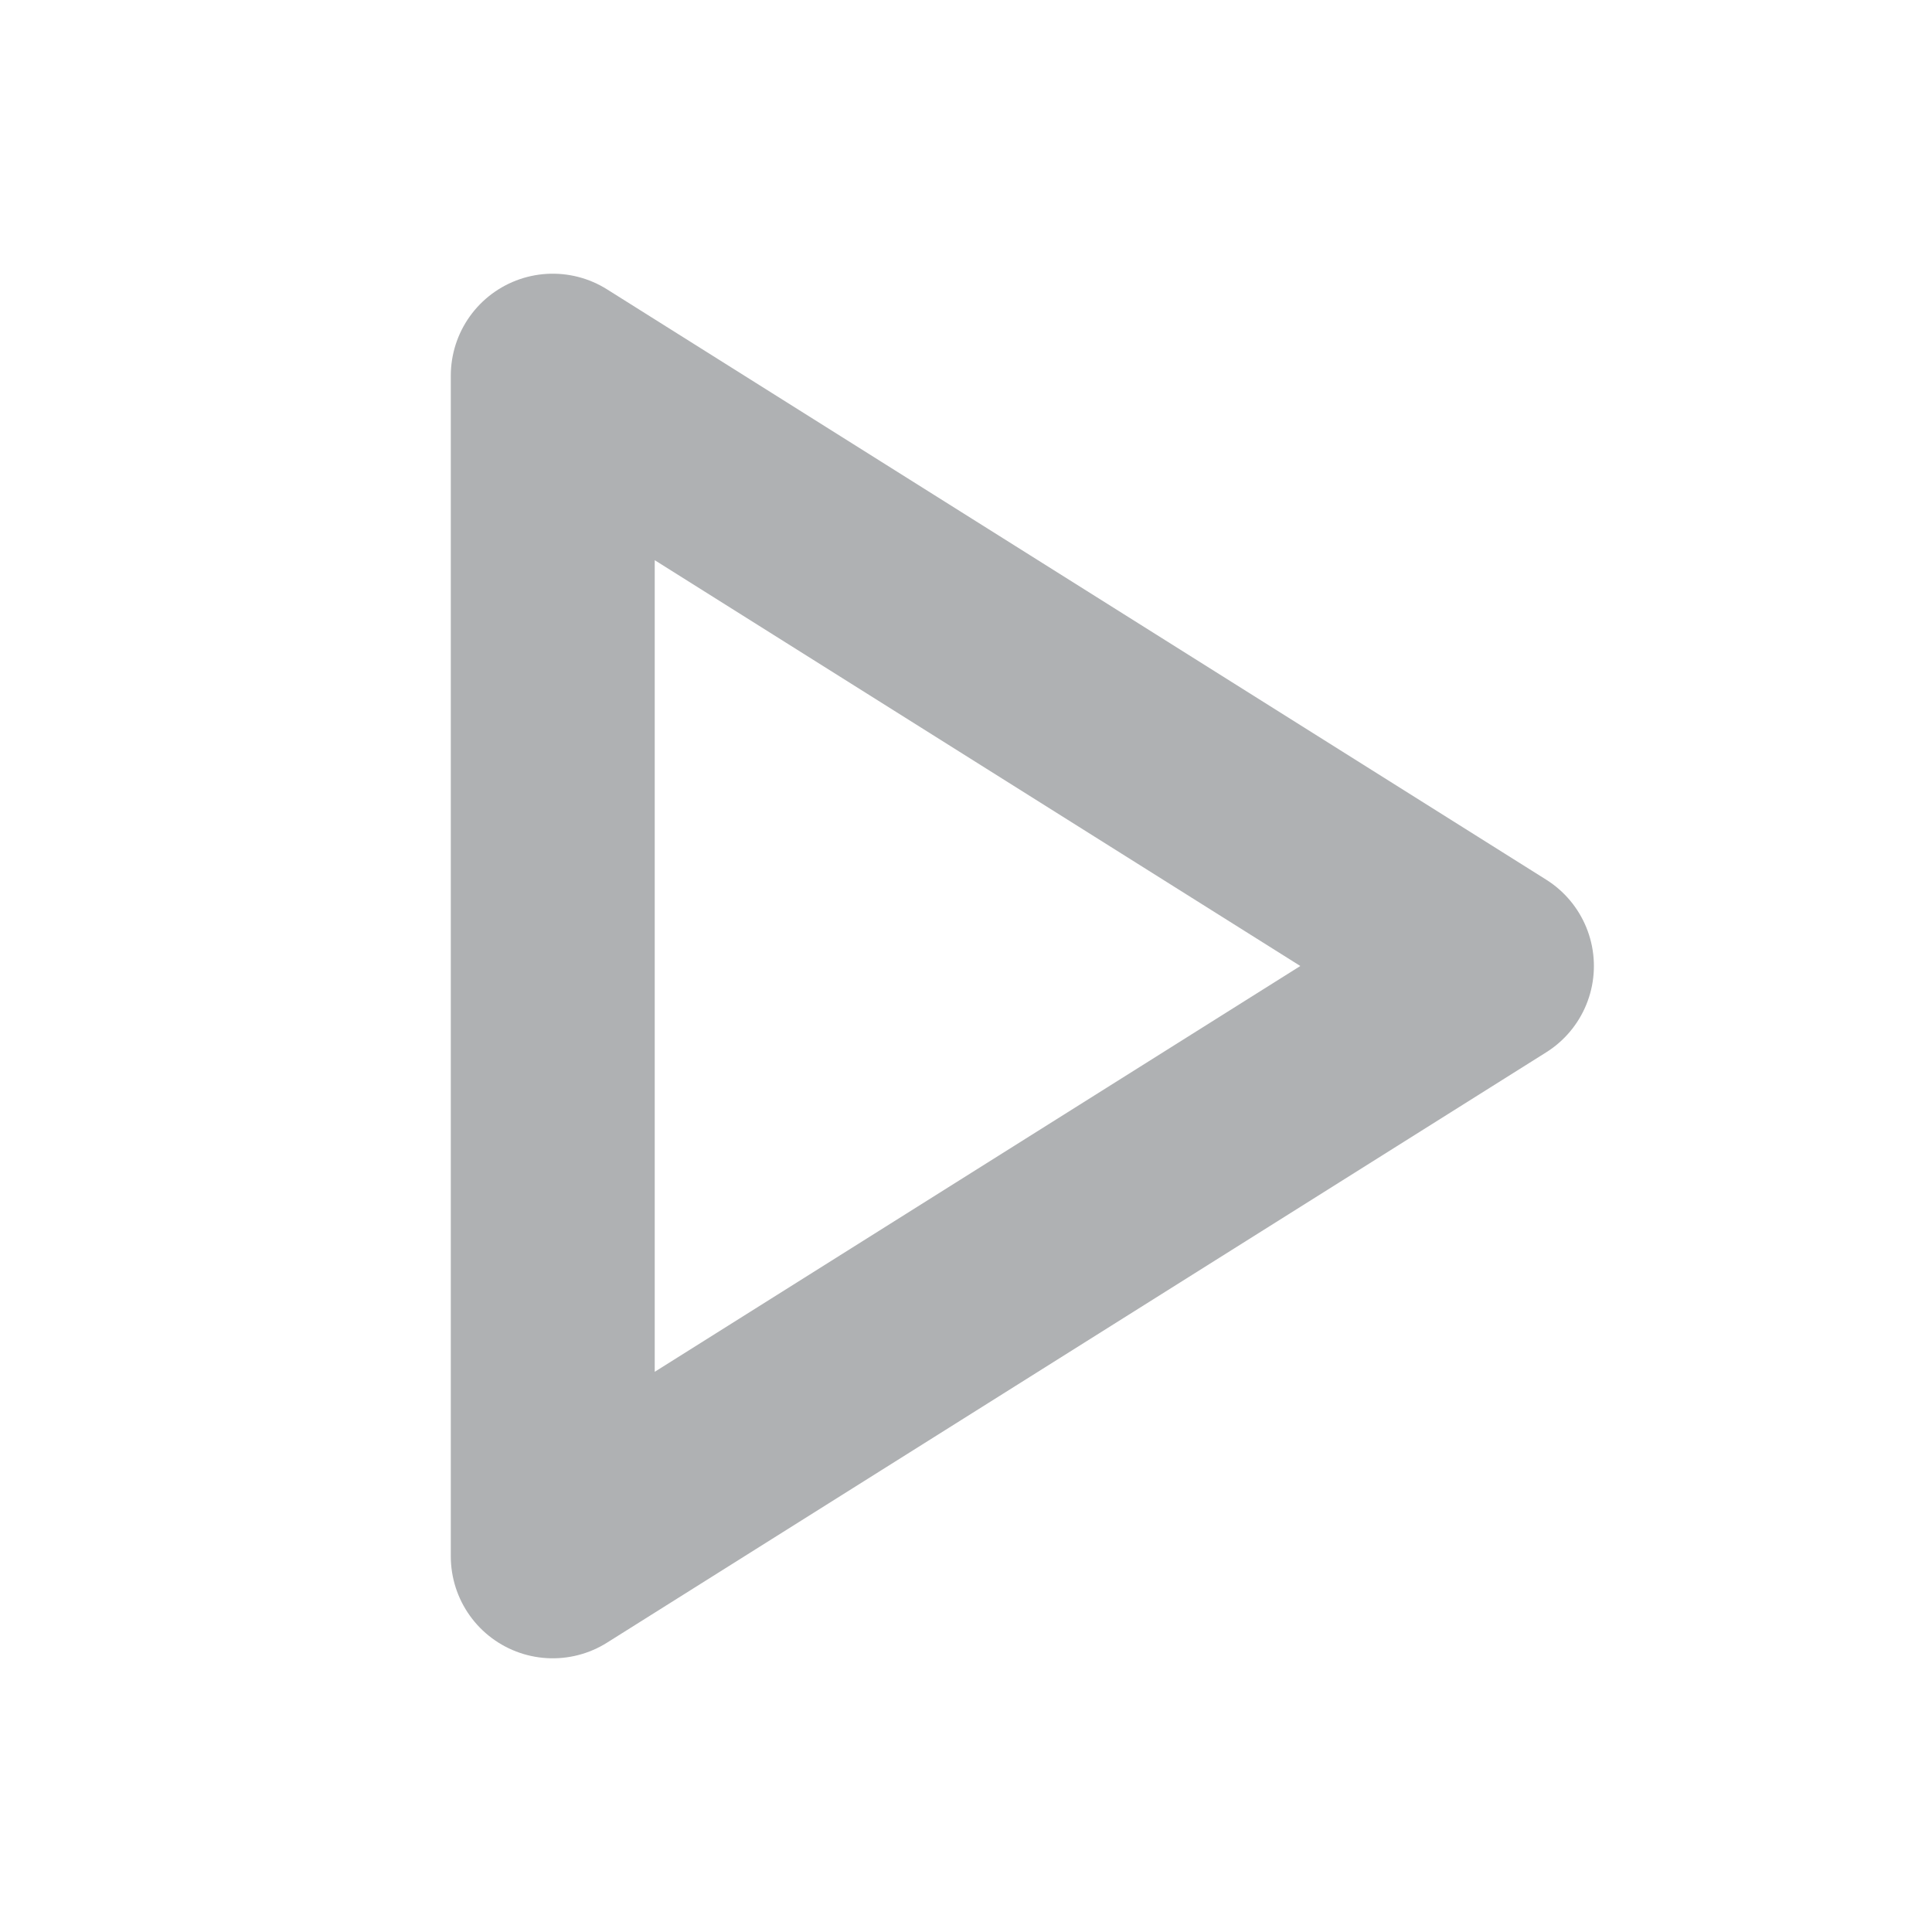
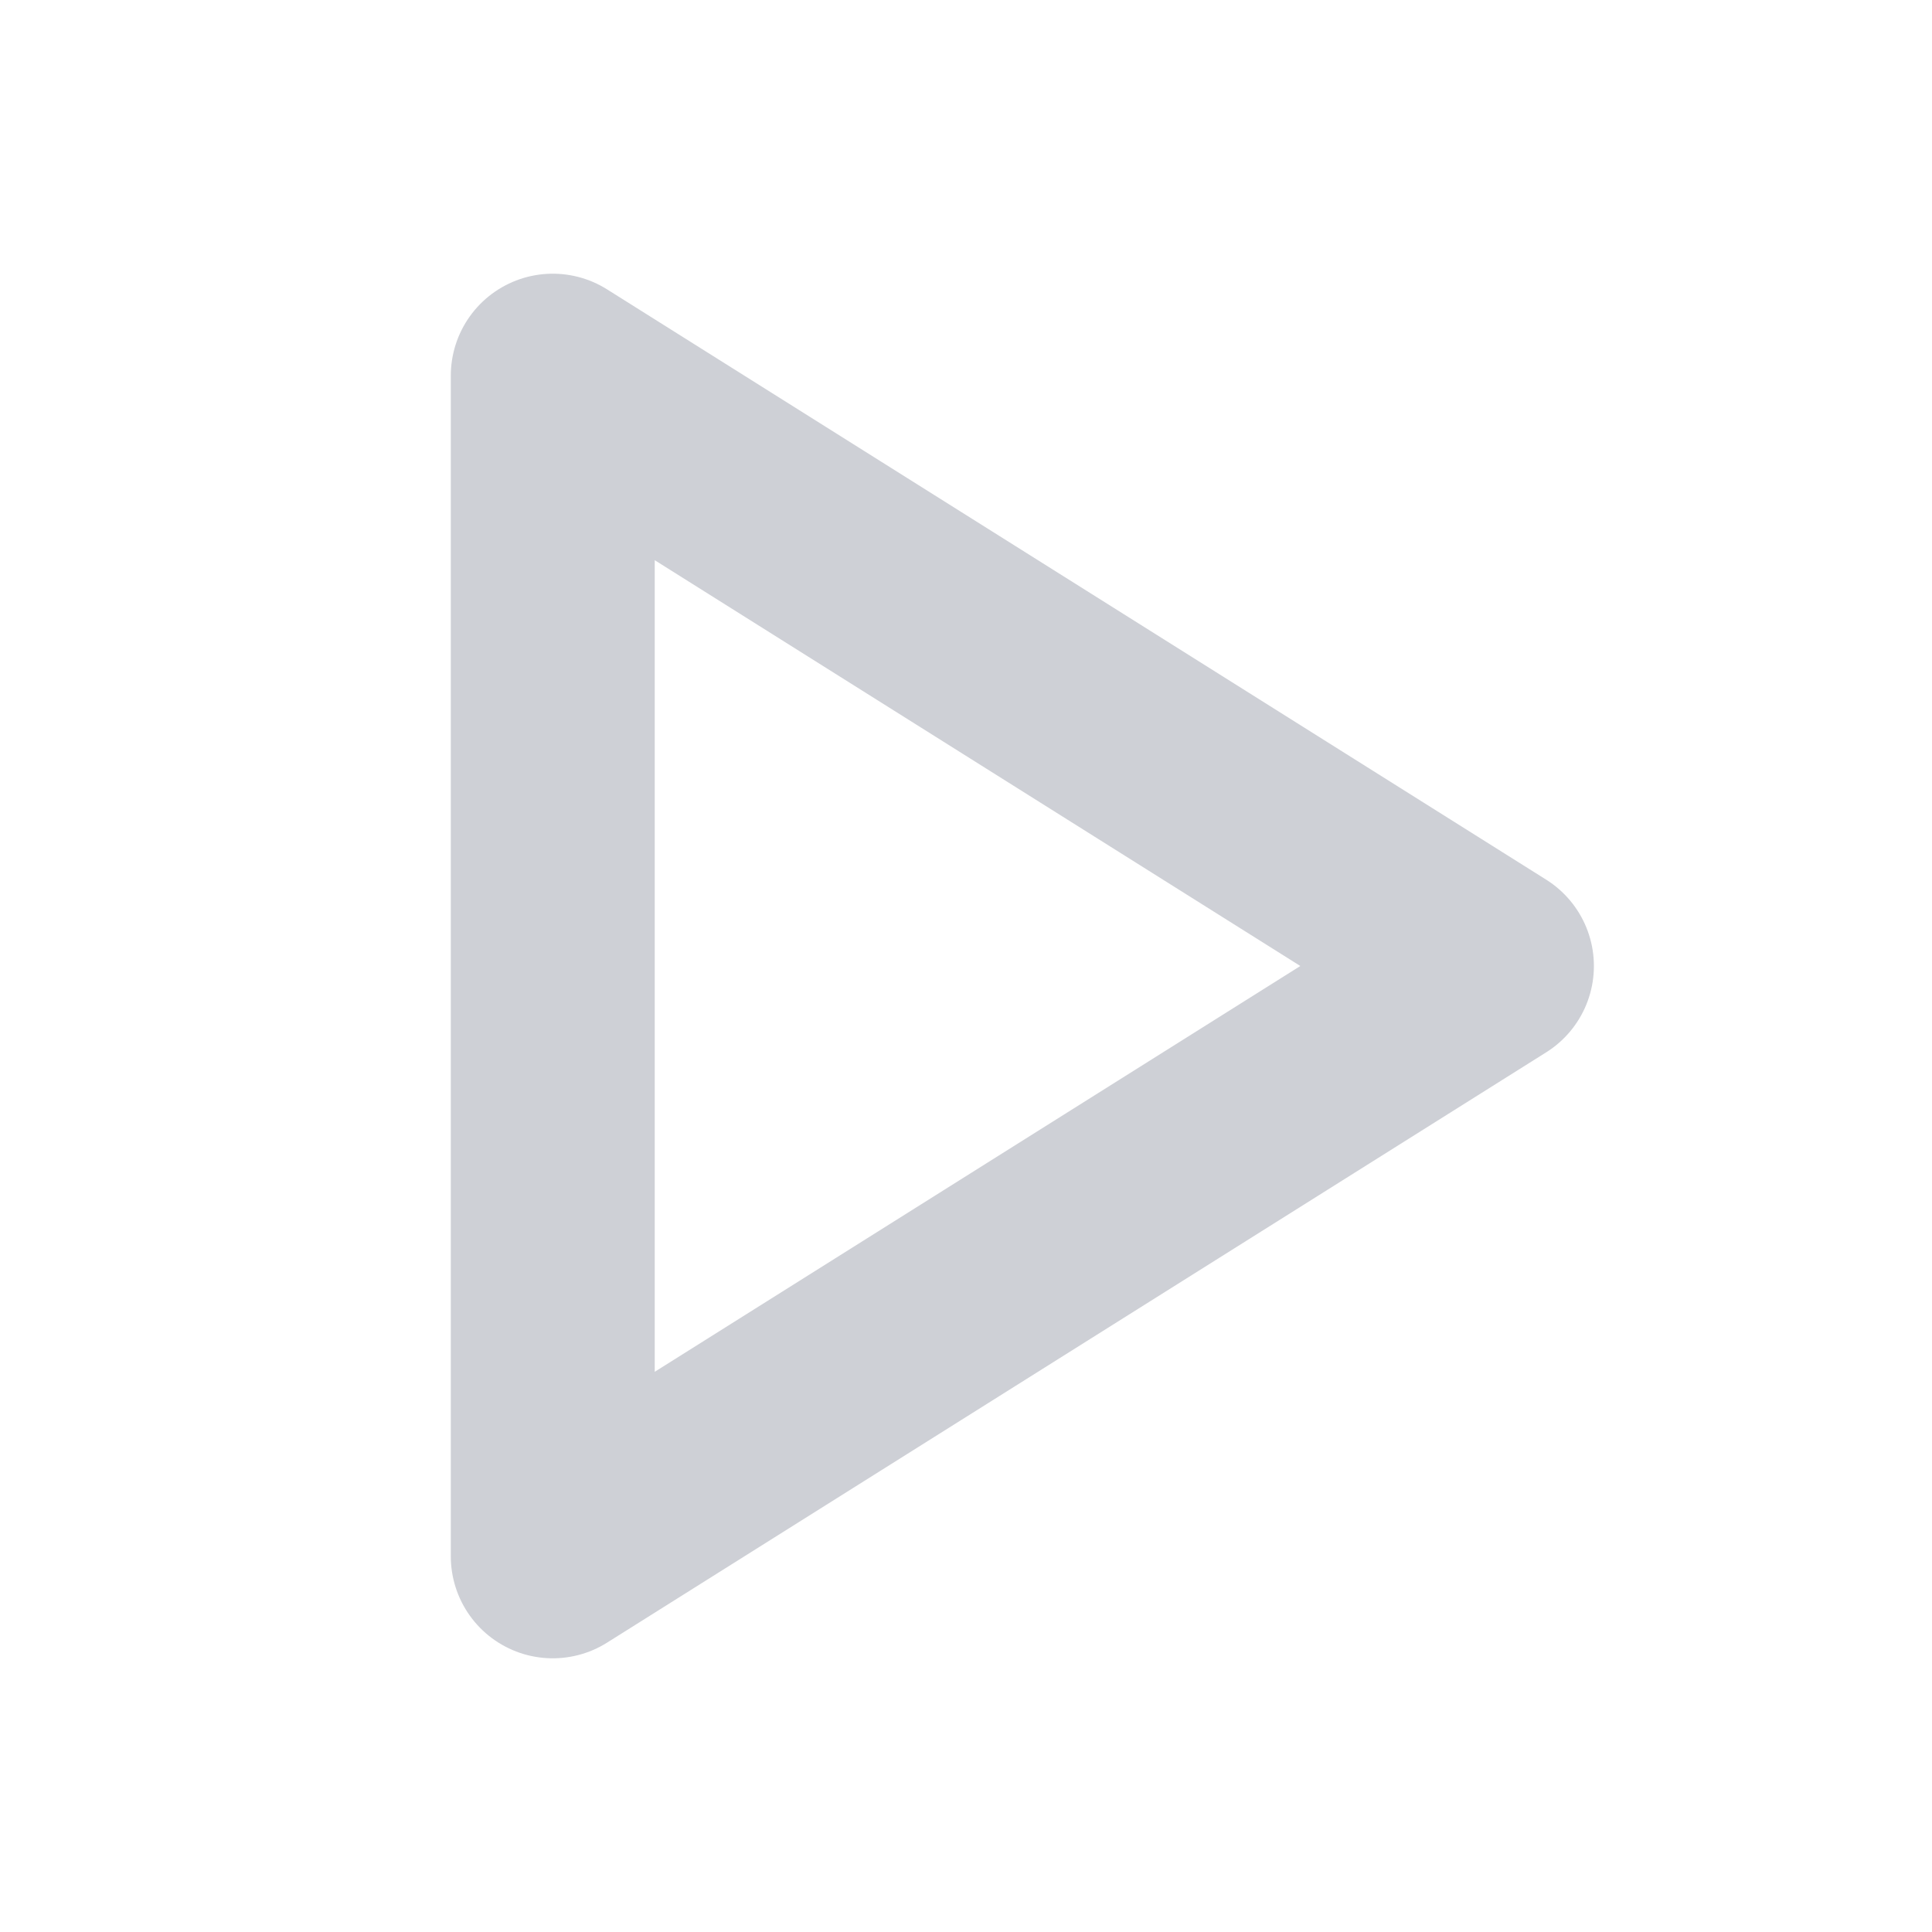
- <svg xmlns="http://www.w3.org/2000/svg" width="20" height="20" viewBox="0 0 18 18">
-   <path d="M5.15 3.5v11L13.9 9 5.15 3.5Z" fill="none" stroke="#AFB1B3" stroke-width="1.9" stroke-linejoin="round" />
+ <svg xmlns="http://www.w3.org/2000/svg" width="40" height="40" viewBox="0 0 18 18">
+   <path d="M5.15 3.5v11L13.9 9 5.15 3.5Z" fill="none" stroke="#CED0D6" stroke-width="1.9" stroke-linejoin="round" />
</svg>
